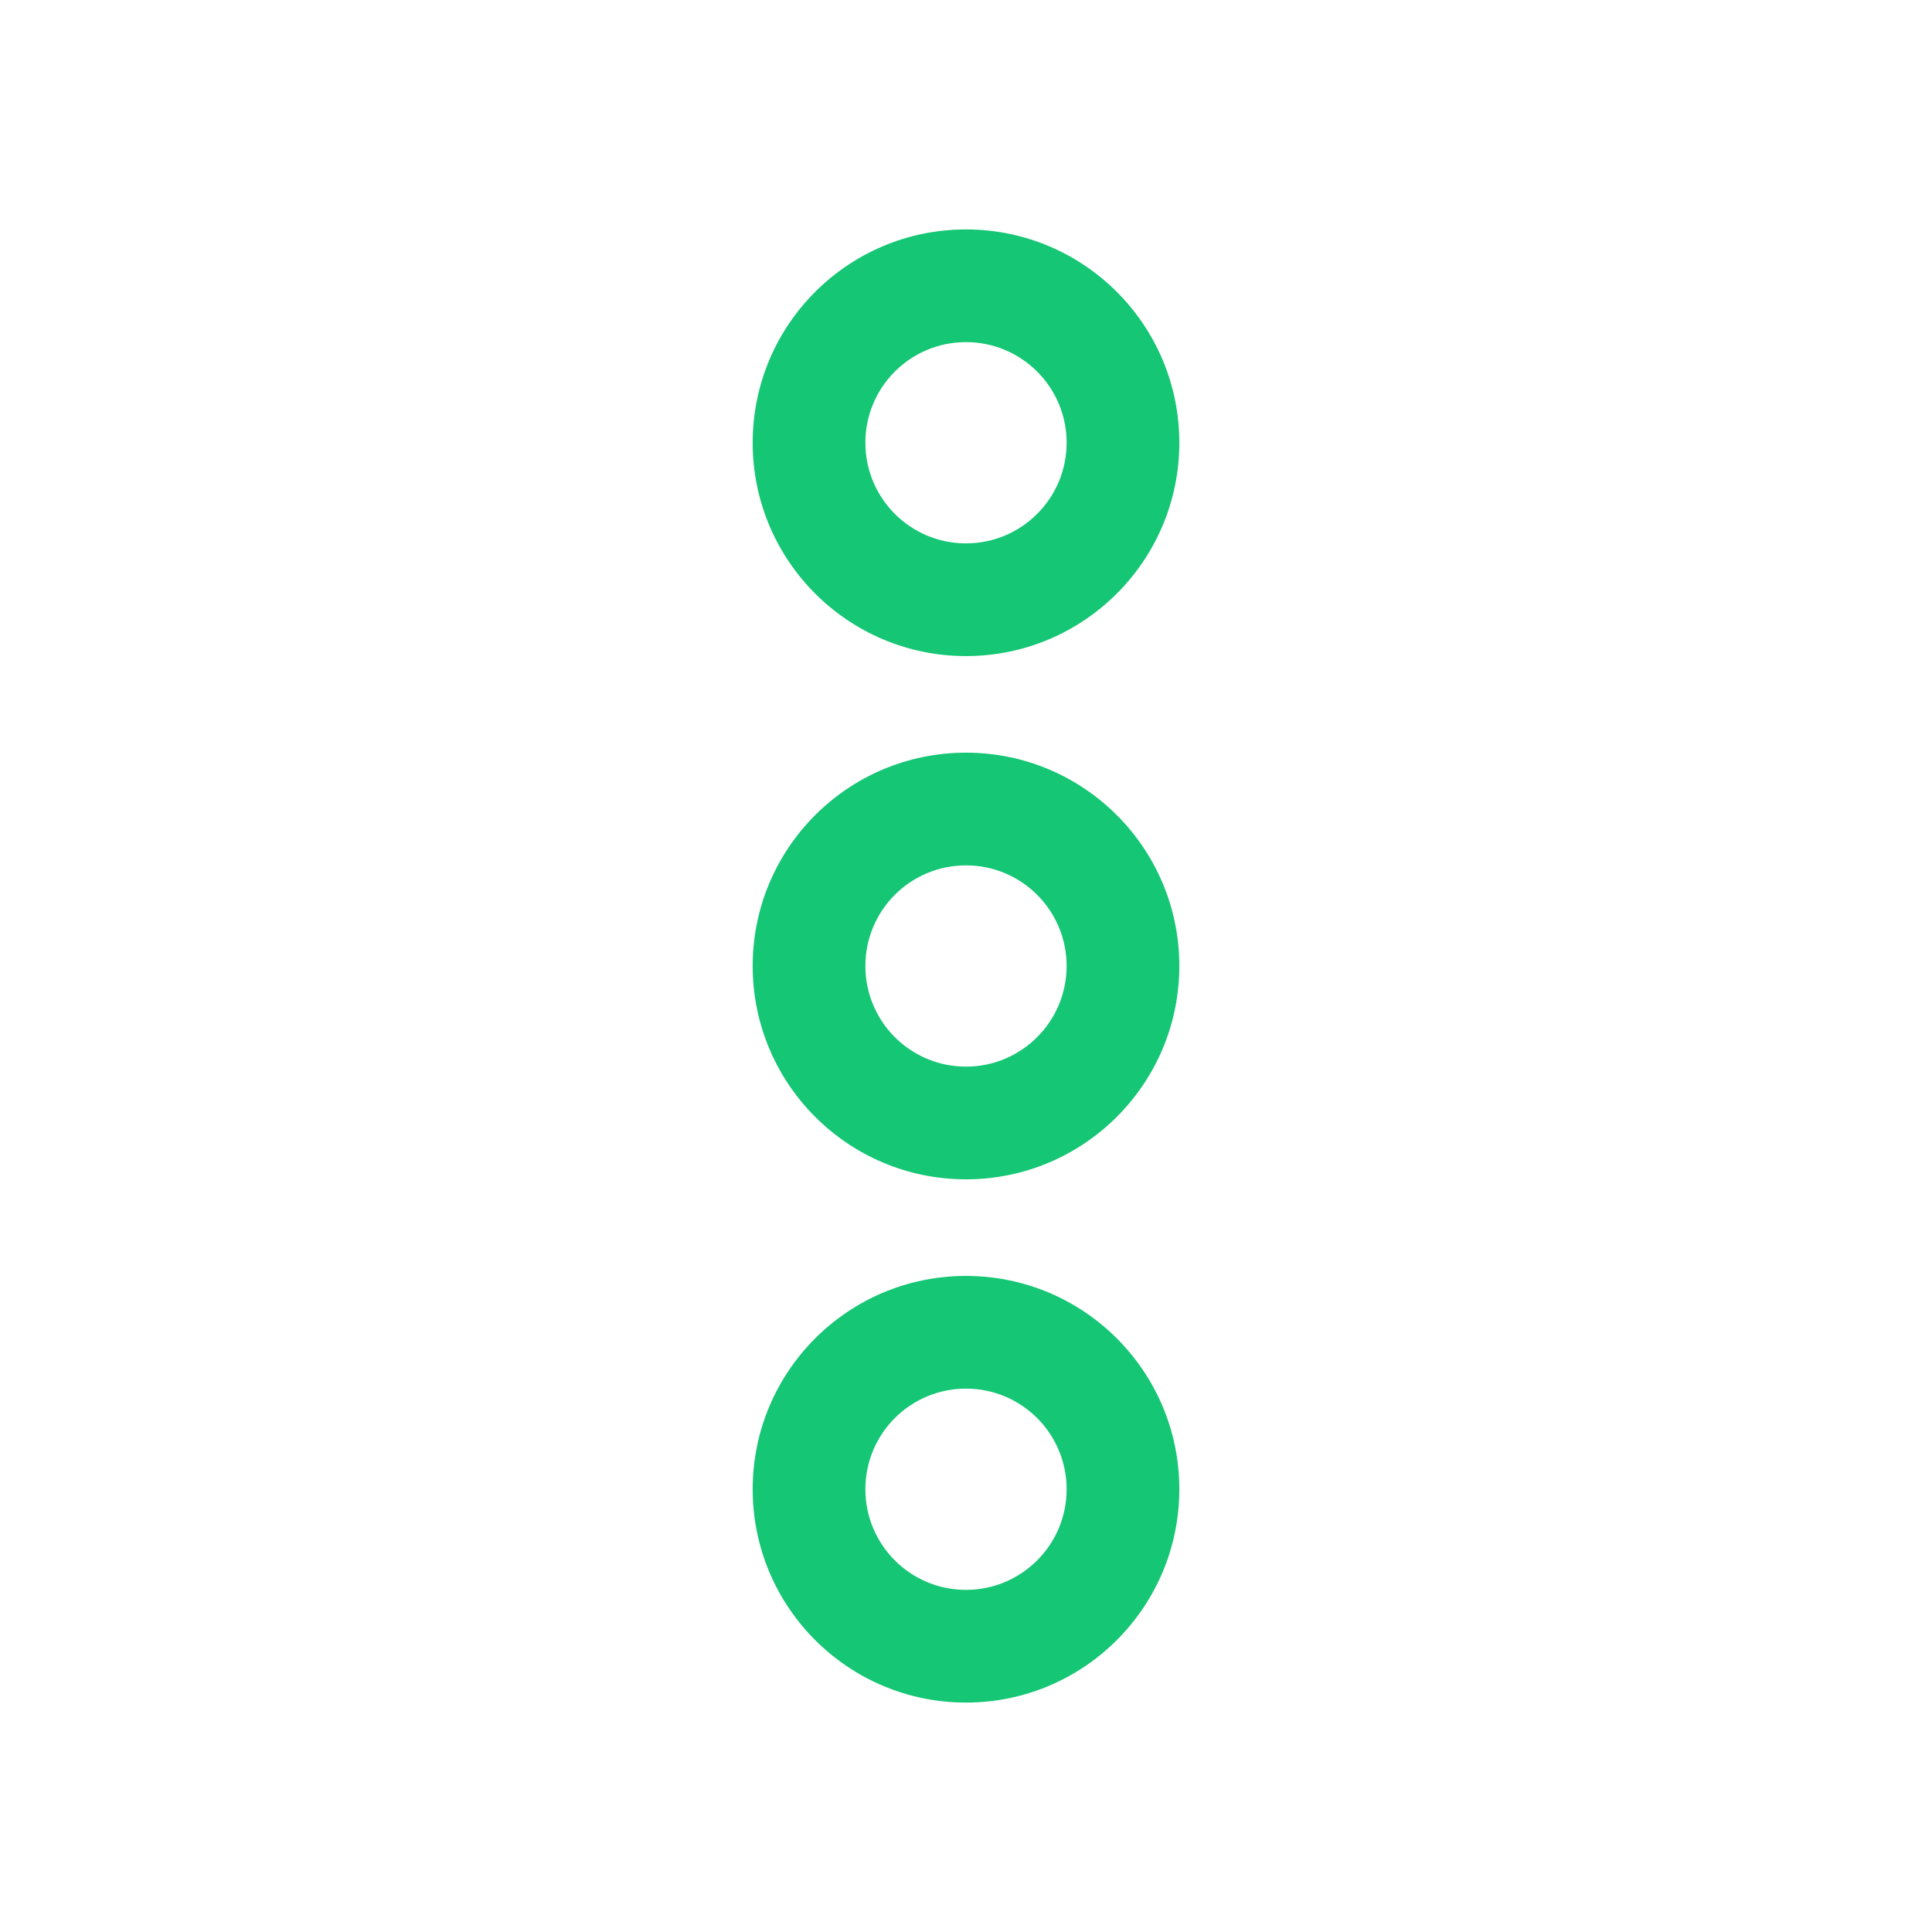
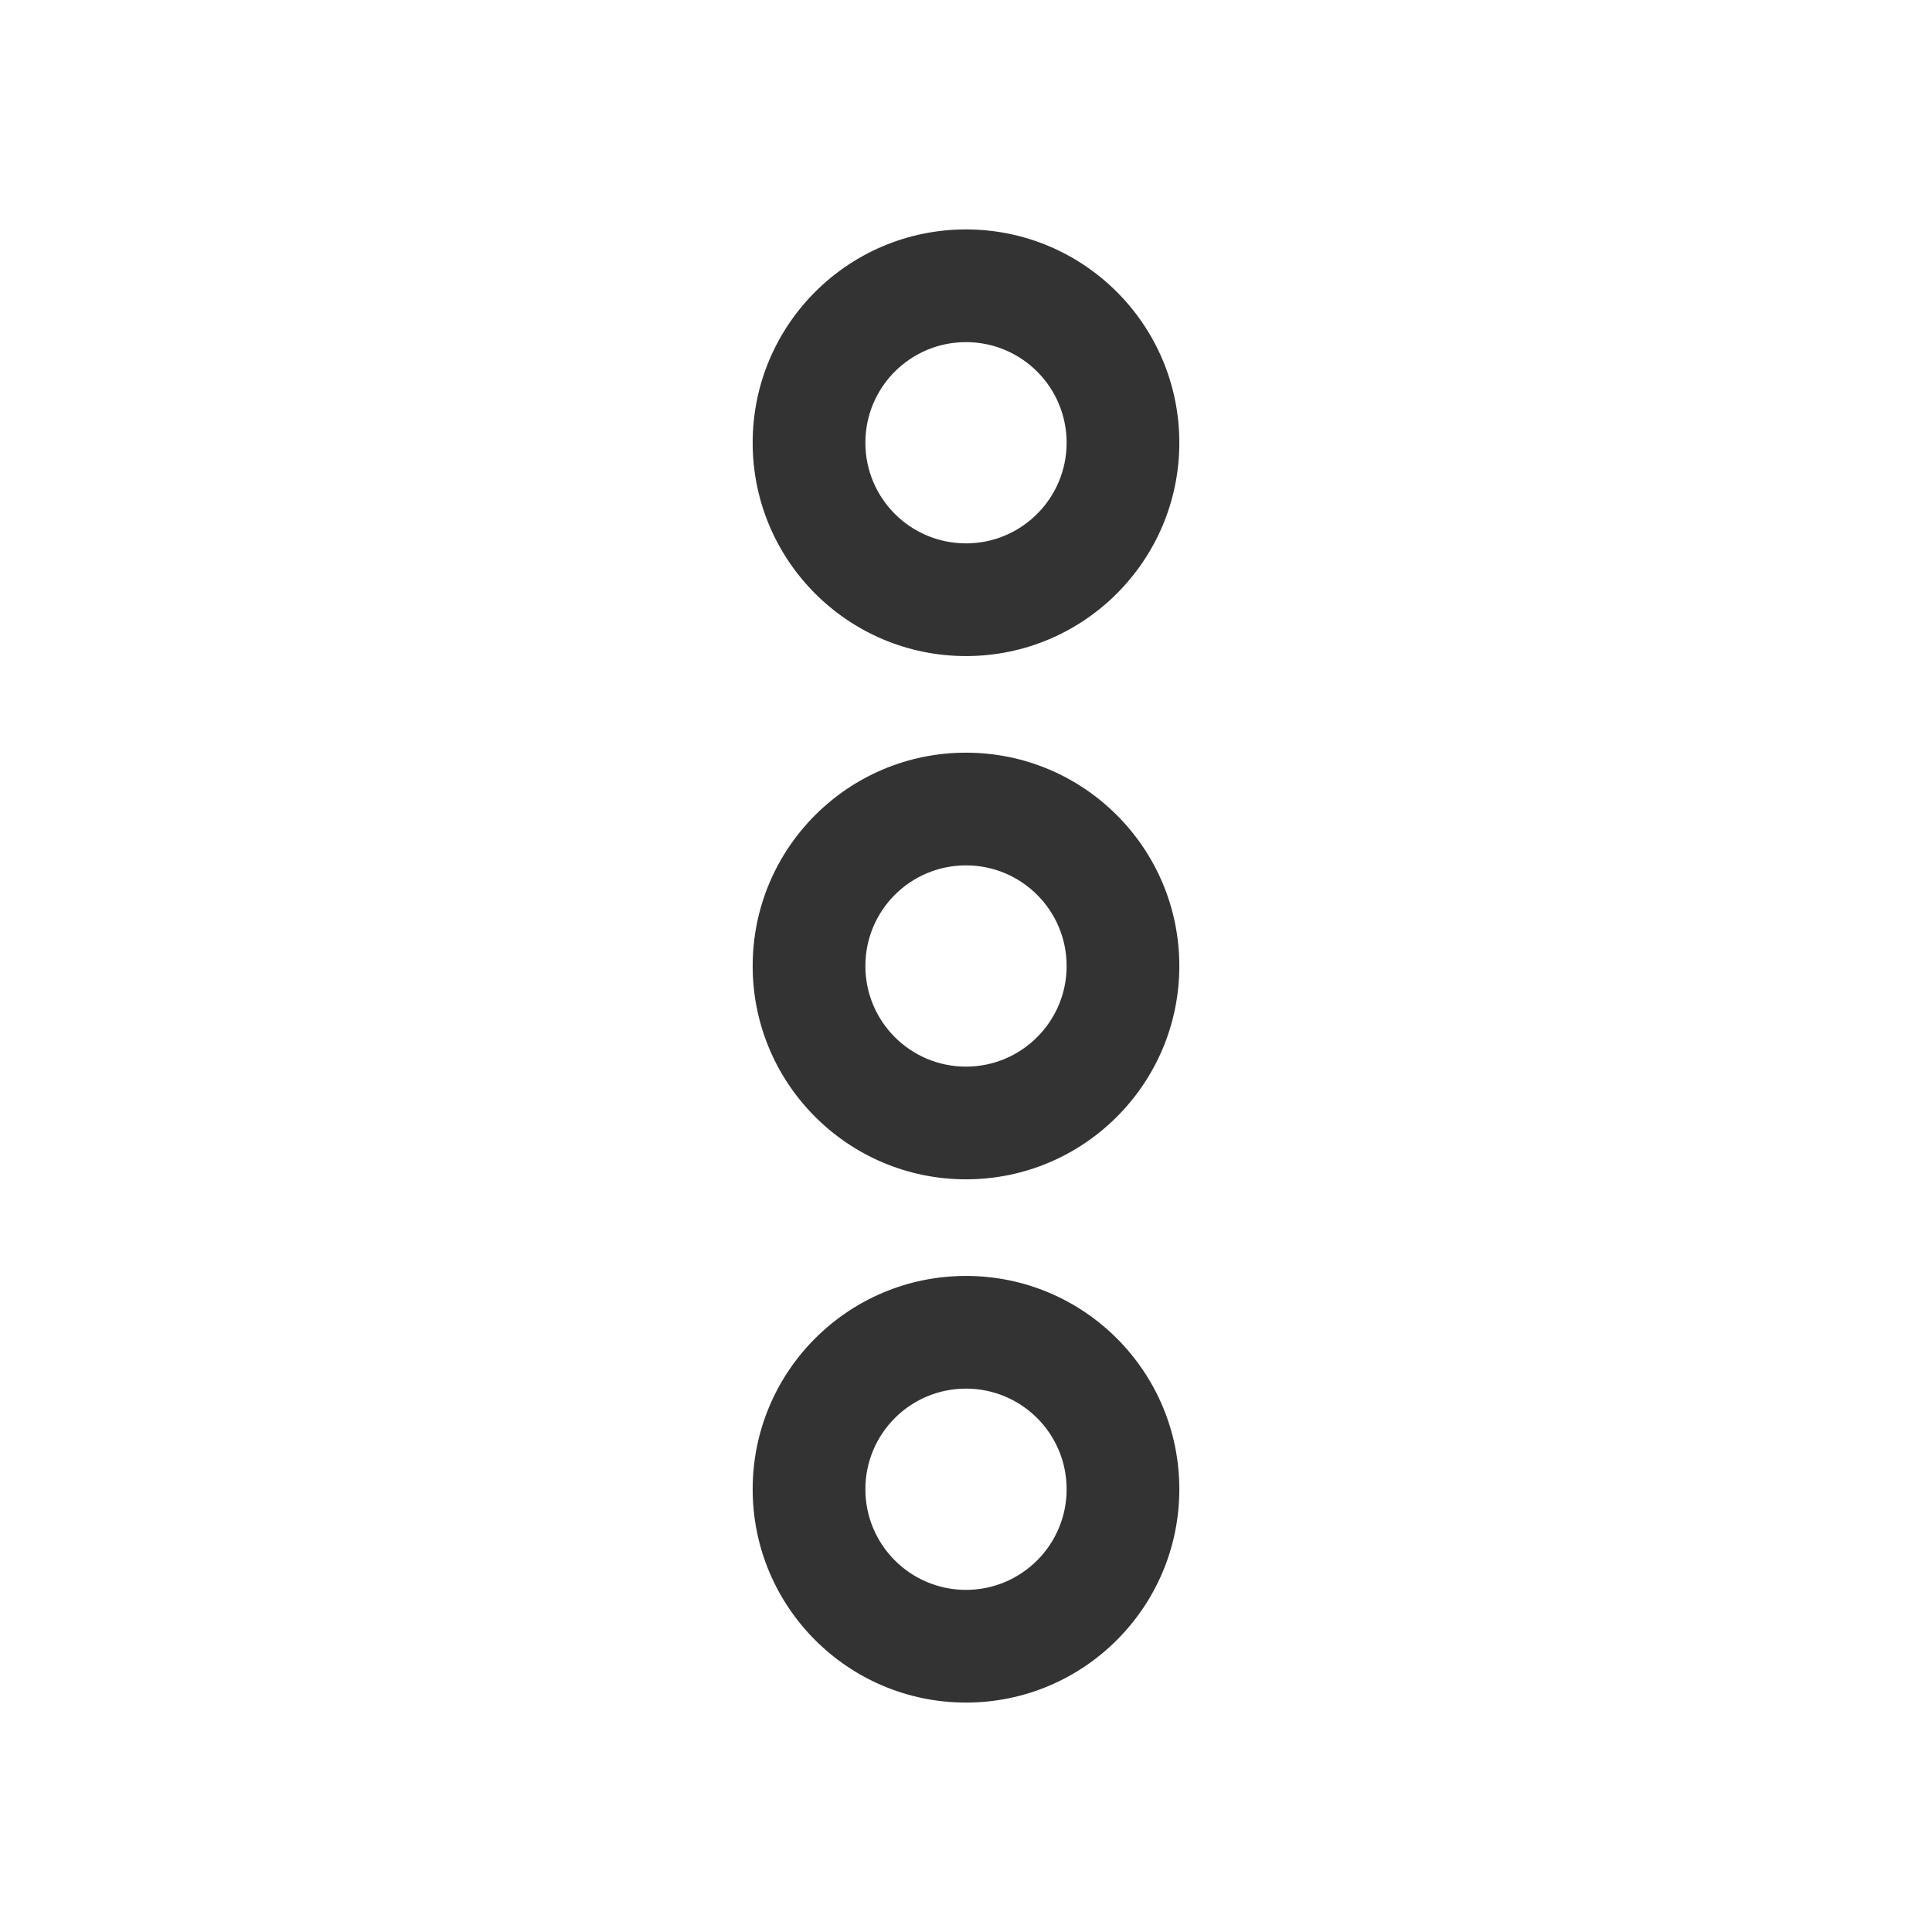
<svg xmlns="http://www.w3.org/2000/svg" preserveAspectRatio="none" overflow="visible" style="display: block;" width="24" height="24" viewBox="0 0 24 24" fill="none">
  <g id="Outline Icon Bold. More vertical">
    <g id="Union">
-       <path d="M12 8.15C10.536 8.15 9.35 6.963 9.35 5.5C9.35 4.036 10.536 2.85 12 2.85C13.463 2.85 14.65 4.036 14.65 5.5C14.65 6.963 13.463 8.15 12 8.15ZM10.75 5.5C10.75 6.19 11.309 6.75 12 6.75C12.69 6.75 13.25 6.19 13.25 5.5C13.25 4.809 12.69 4.25 12 4.25C11.309 4.25 10.75 4.809 10.75 5.5Z" fill-rule="evenodd" clip-rule="evenodd" fill="#15C674" />
-       <path d="M12 14.65C10.536 14.65 9.35 13.463 9.35 12C9.35 10.536 10.536 9.35 12 9.35C13.463 9.35 14.65 10.536 14.65 12C14.65 13.463 13.463 14.65 12 14.65ZM10.75 12C10.75 12.69 11.309 13.25 12 13.25C12.69 13.25 13.25 12.69 13.25 12C13.25 11.309 12.69 10.75 12 10.75C11.309 10.75 10.75 11.309 10.75 12Z" fill-rule="evenodd" clip-rule="evenodd" fill="#15C674" />
-       <path d="M9.35 18.5C9.35 19.963 10.536 21.15 12 21.15C13.463 21.15 14.65 19.963 14.65 18.5C14.65 17.036 13.463 15.85 12 15.85C10.536 15.85 9.35 17.036 9.35 18.5ZM12 19.75C11.309 19.75 10.75 19.19 10.75 18.5C10.75 17.809 11.309 17.25 12 17.25C12.69 17.25 13.25 17.809 13.25 18.5C13.25 19.19 12.69 19.75 12 19.75Z" fill-rule="evenodd" clip-rule="evenodd" fill="#15C674" />
+       <path d="M12 8.15C10.536 8.15 9.35 6.963 9.35 5.5C9.35 4.036 10.536 2.85 12 2.85C13.463 2.85 14.65 4.036 14.65 5.5C14.65 6.963 13.463 8.15 12 8.15ZM10.75 5.5C10.75 6.19 11.309 6.75 12 6.75C12.69 6.75 13.25 6.19 13.25 5.5C13.25 4.809 12.69 4.25 12 4.25C11.309 4.25 10.75 4.809 10.75 5.5Z" fill-rule="evenodd" clip-rule="evenodd" fill="#333333" />
+       <path d="M12 14.65C10.536 14.65 9.35 13.463 9.35 12C9.35 10.536 10.536 9.35 12 9.35C13.463 9.35 14.65 10.536 14.65 12C14.65 13.463 13.463 14.65 12 14.65ZM10.75 12C10.75 12.69 11.309 13.25 12 13.25C12.69 13.25 13.25 12.69 13.25 12C13.25 11.309 12.69 10.75 12 10.75C11.309 10.75 10.75 11.309 10.75 12Z" fill-rule="evenodd" clip-rule="evenodd" fill="#333333" />
+       <path d="M9.35 18.5C9.35 19.963 10.536 21.15 12 21.15C13.463 21.15 14.65 19.963 14.65 18.5C14.65 17.036 13.463 15.85 12 15.85C10.536 15.85 9.35 17.036 9.35 18.5ZM12 19.75C11.309 19.75 10.75 19.19 10.75 18.5C10.75 17.809 11.309 17.25 12 17.25C12.69 17.25 13.25 17.809 13.25 18.5C13.25 19.19 12.69 19.75 12 19.75Z" fill-rule="evenodd" clip-rule="evenodd" fill="#333333" />
    </g>
  </g>
</svg>
